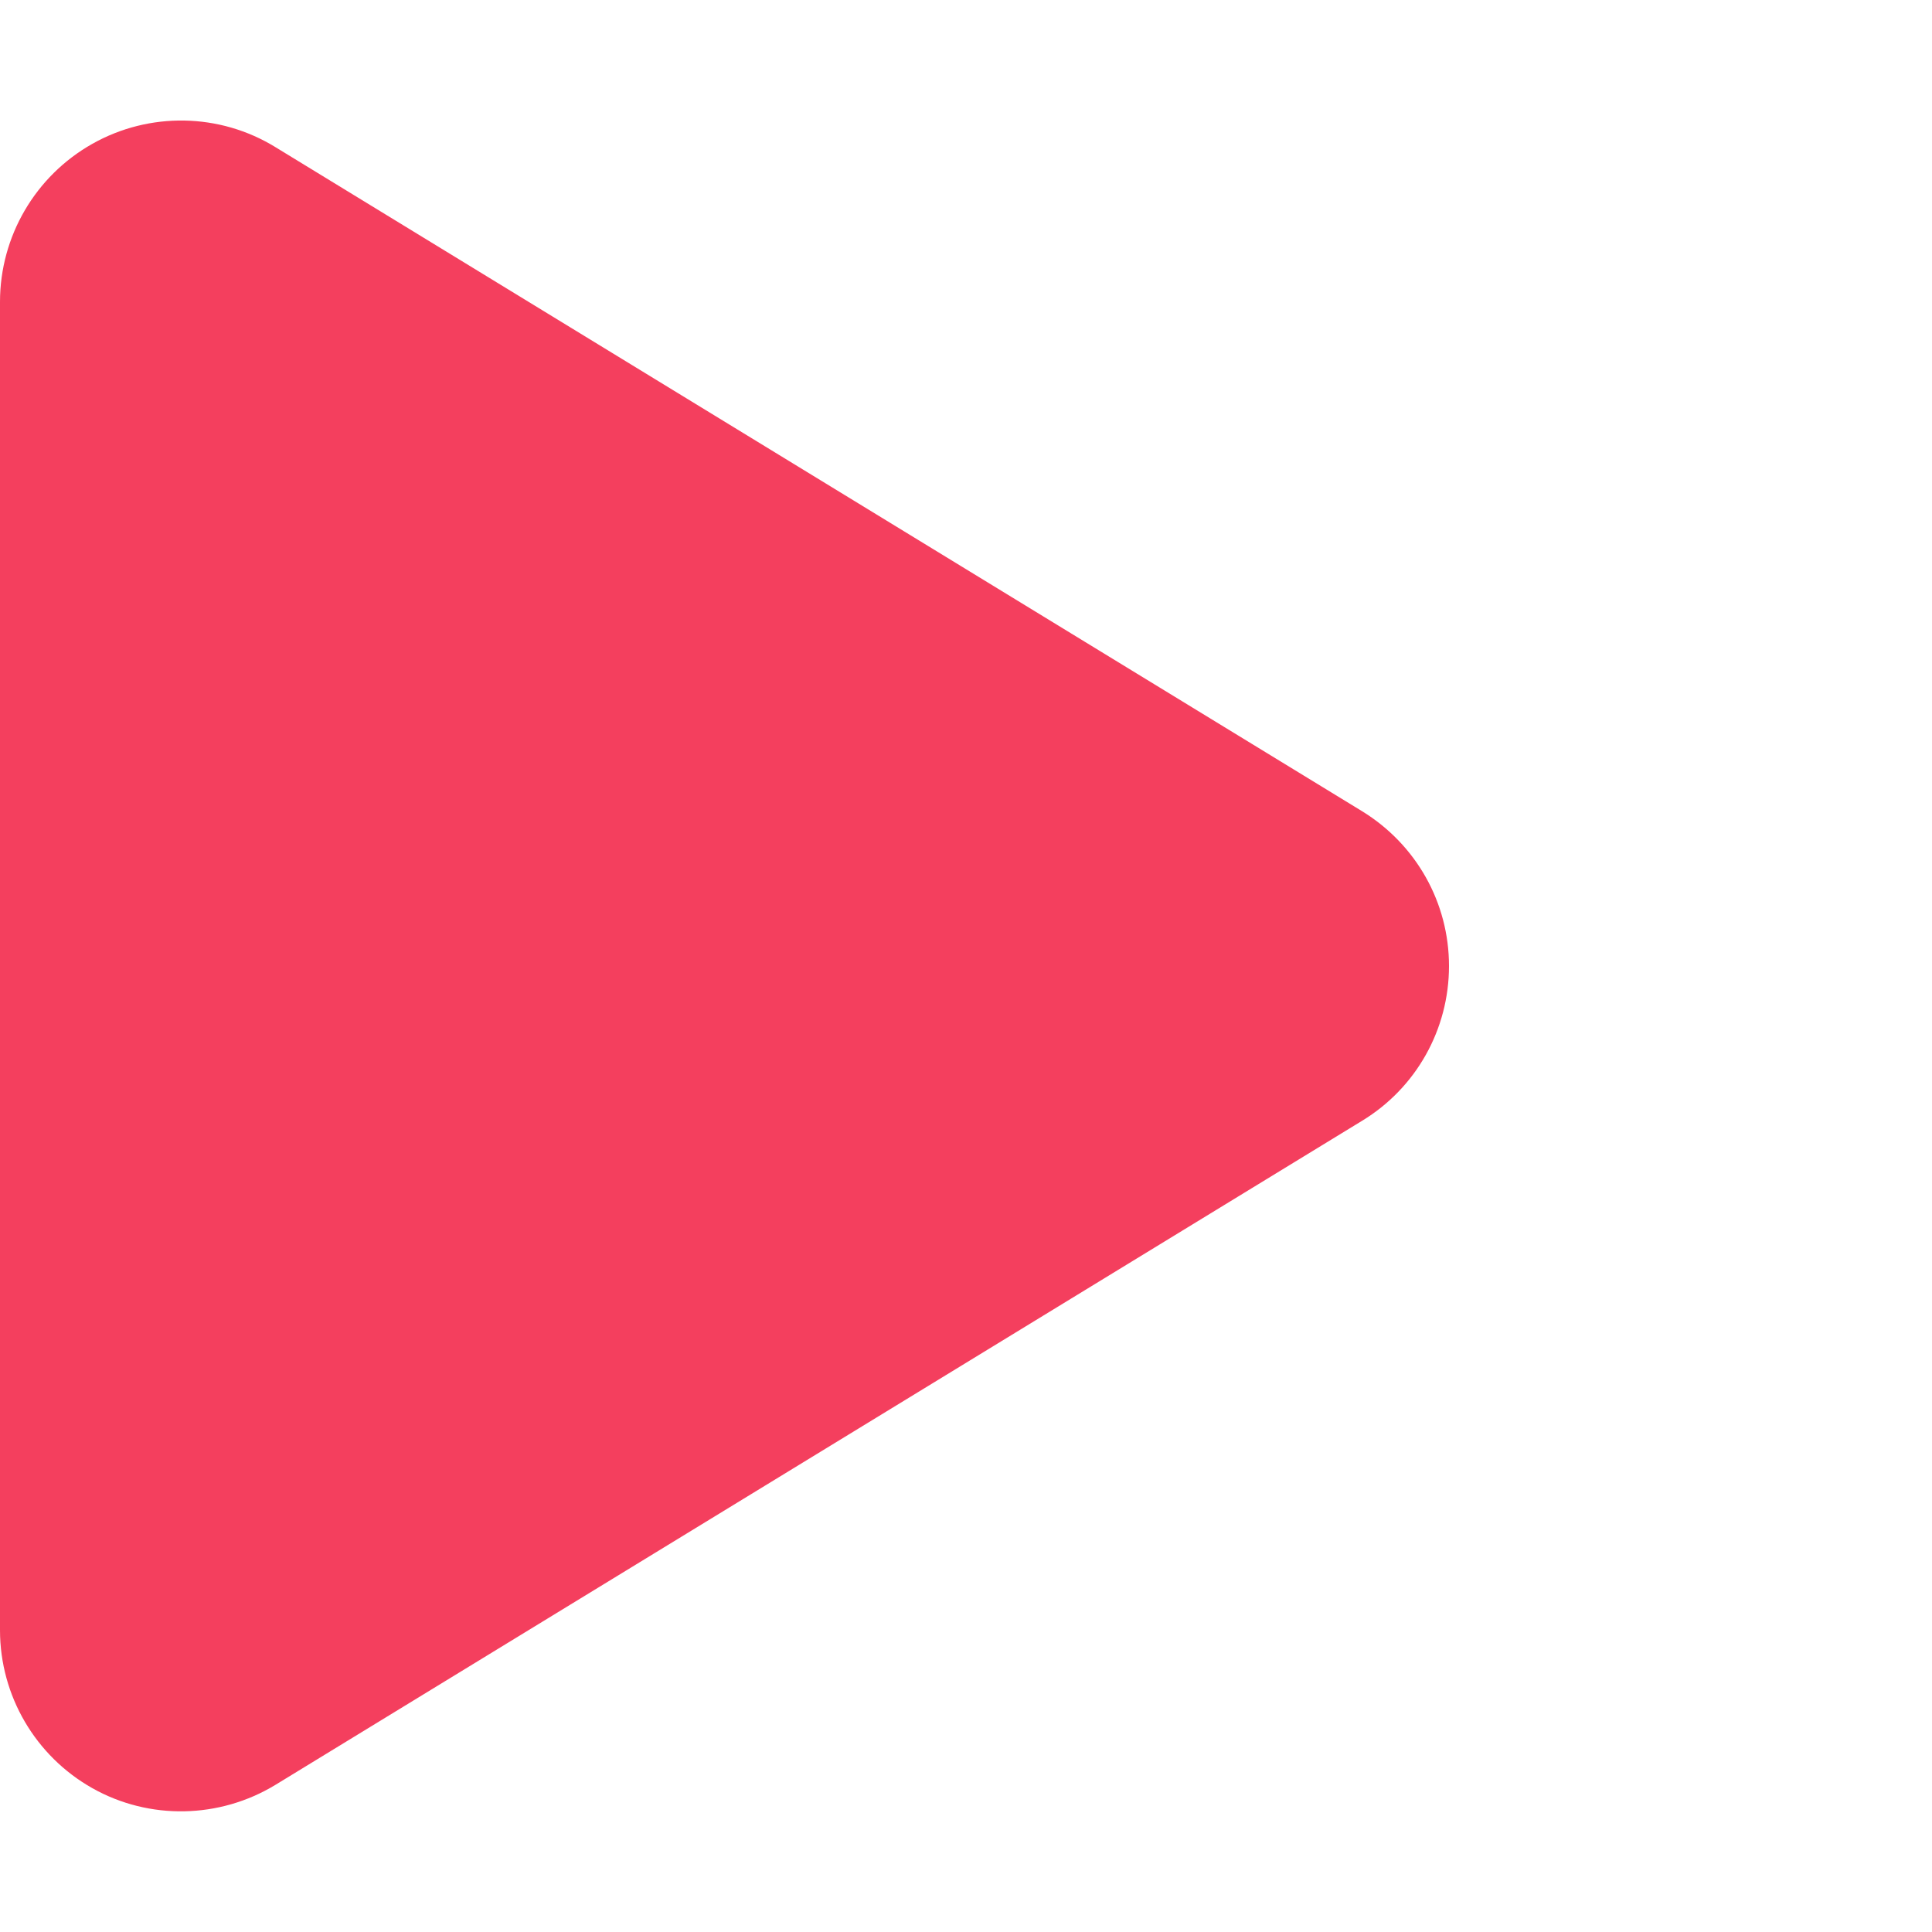
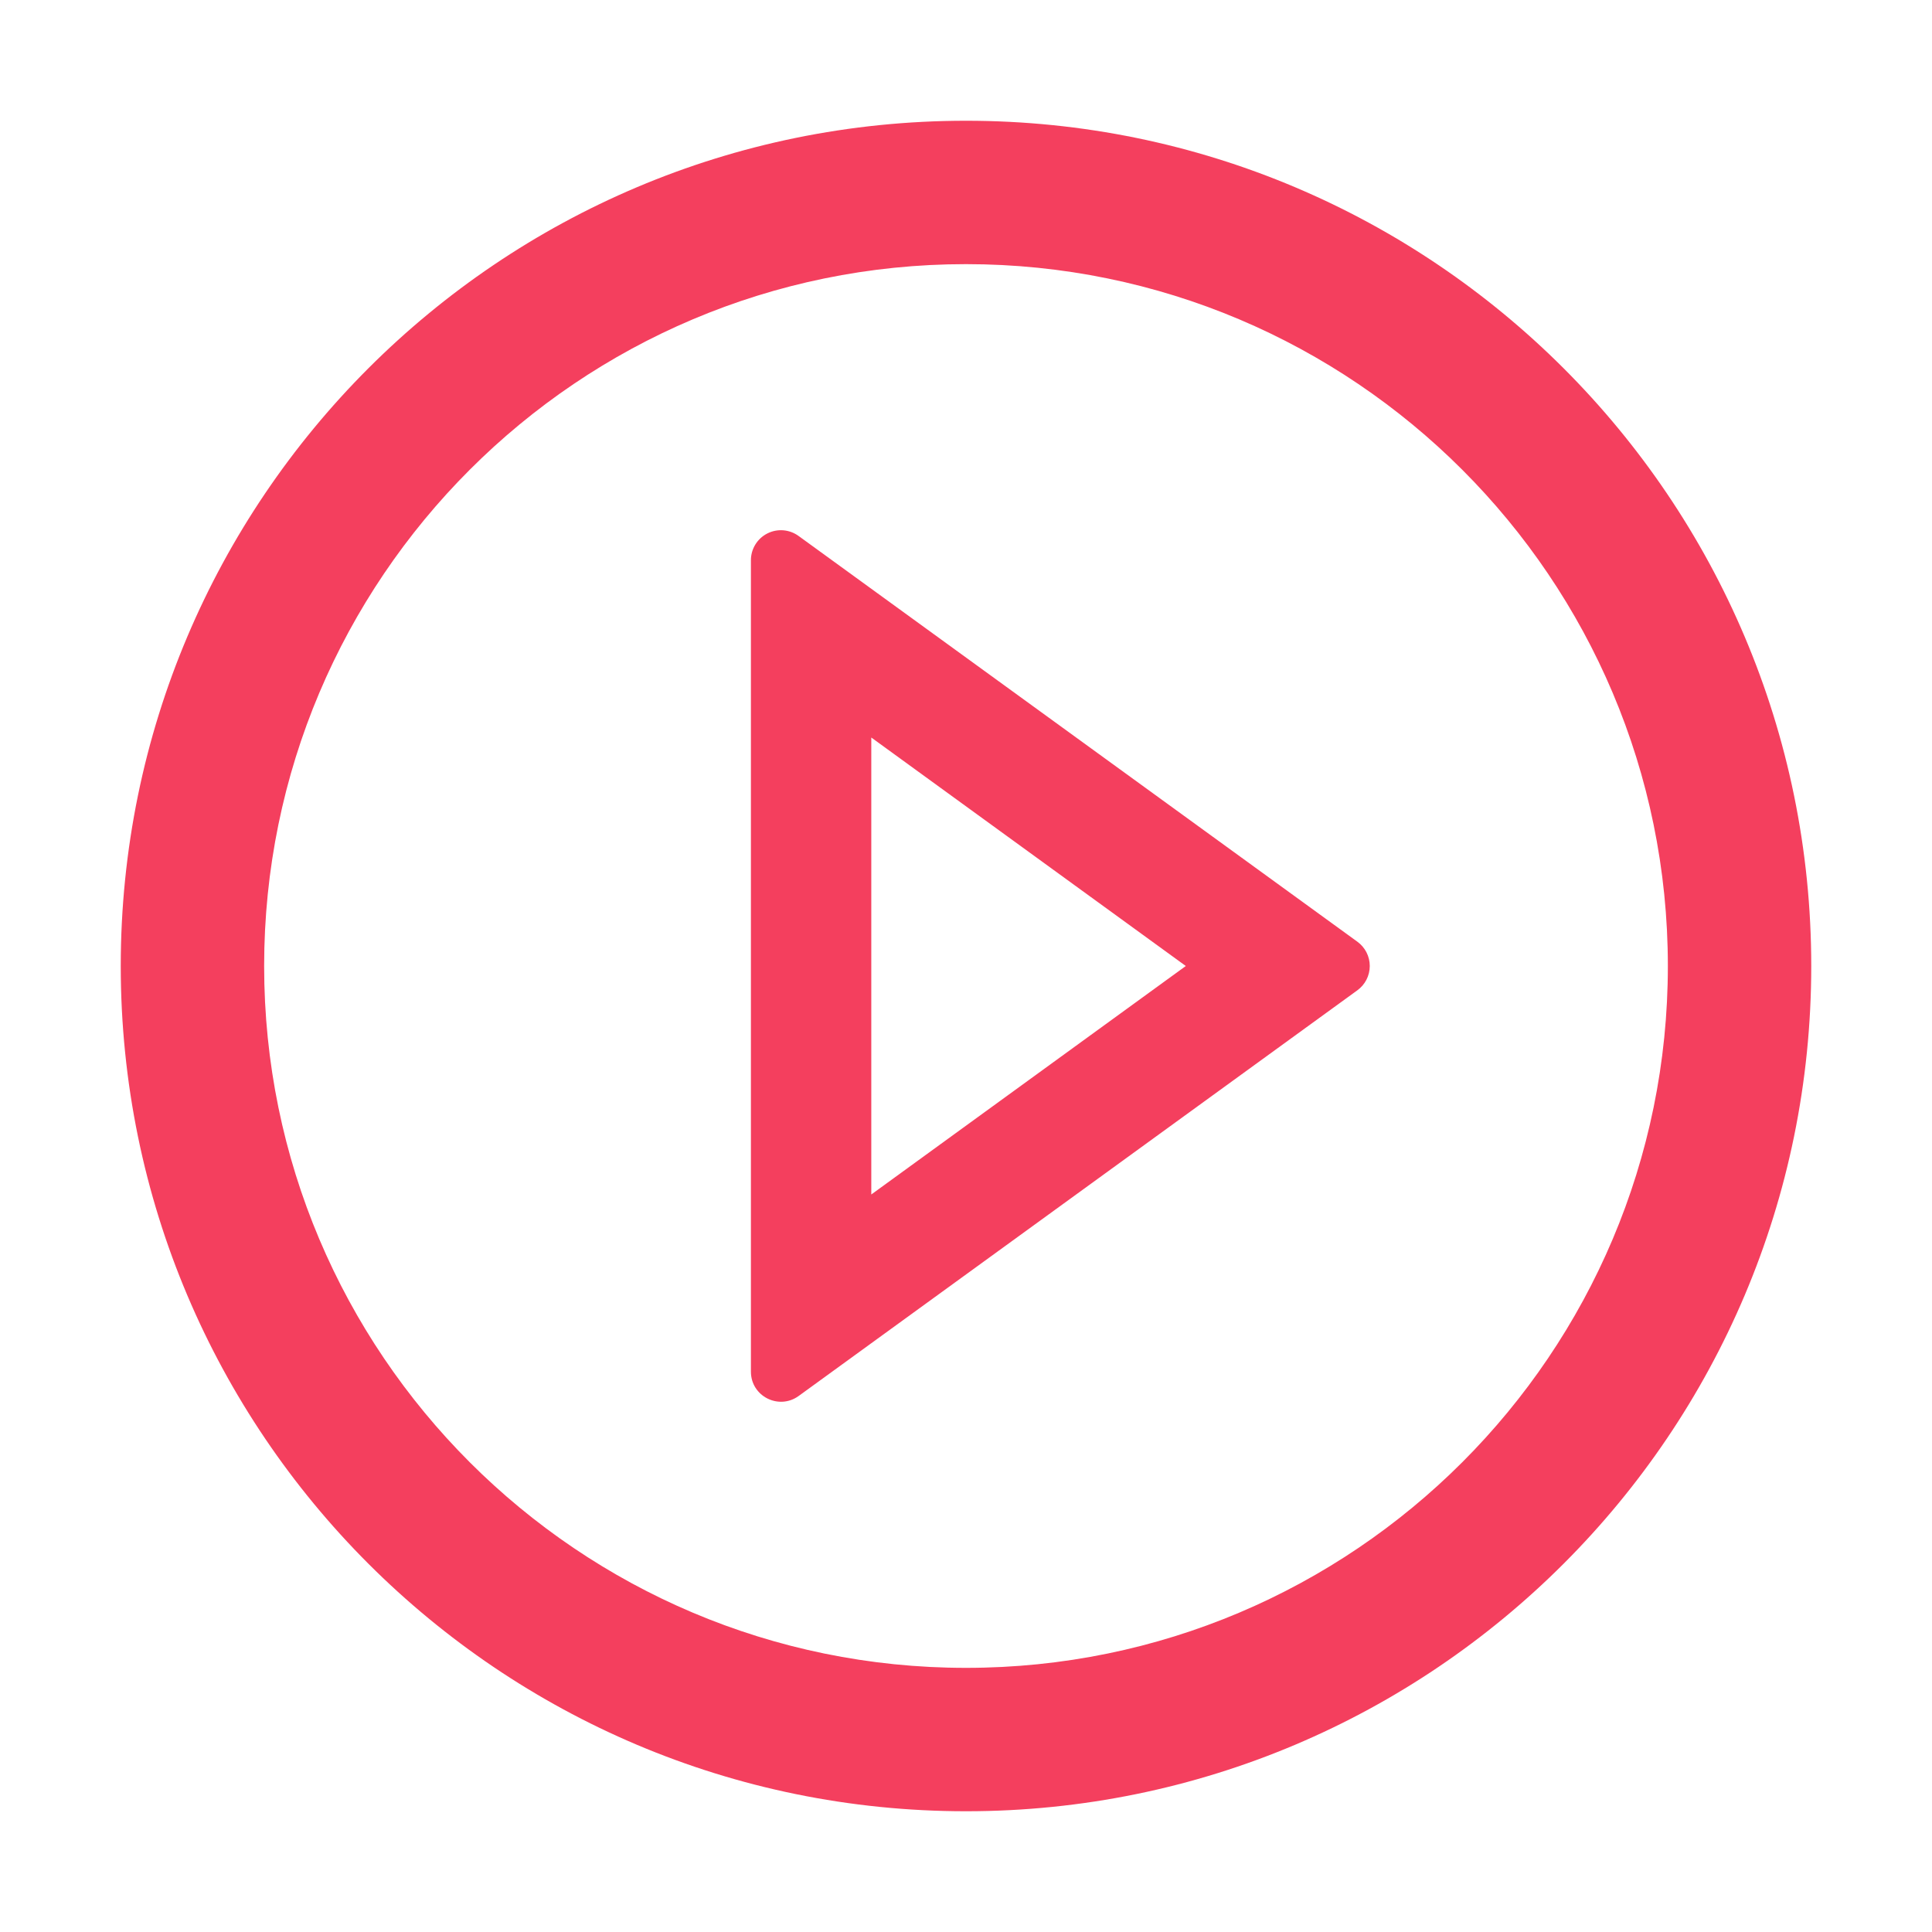
- <svg xmlns="http://www.w3.org/2000/svg" viewBox="0 0 512 512">
-   <path fill="#f43f5e" d="M73 39c-14.8-9.1-33.4-9.4-48.5-.9S0 62.6 0 80L0 432c0 17.4 9.4 33.4 24.5 41.9s33.7 8.1 48.5-.9L361 297c14.3-8.7 23-24.2 23-41s-8.7-32.2-23-41L73 39z" />
+ <svg xmlns="http://www.w3.org/2000/svg" stroke="#f43f5e" fill="#f43f5e" stroke-width="0" viewBox="0 0 1024 1024">
+   <path d="M512 64C264.6 64 64 264.6 64 512s200.6 448 448 448 448-200.6 448-448S759.4 64 512 64zm0 820c-205.4 0-372-166.6-372-372s166.6-372 372-372 372 166.6 372 372-166.6 372-372 372z" />
+   <path d="M719.4 499.1l-296.1-215A15.9 15.9 0 0 0 398 297v430c0 13.1 14.8 20.5 25.3 12.9l296.1-215a15.9 15.9 0 0 0 0-25.8zm-257.6 134V390.9L628.5 512 461.8 633.1z" />
</svg>
